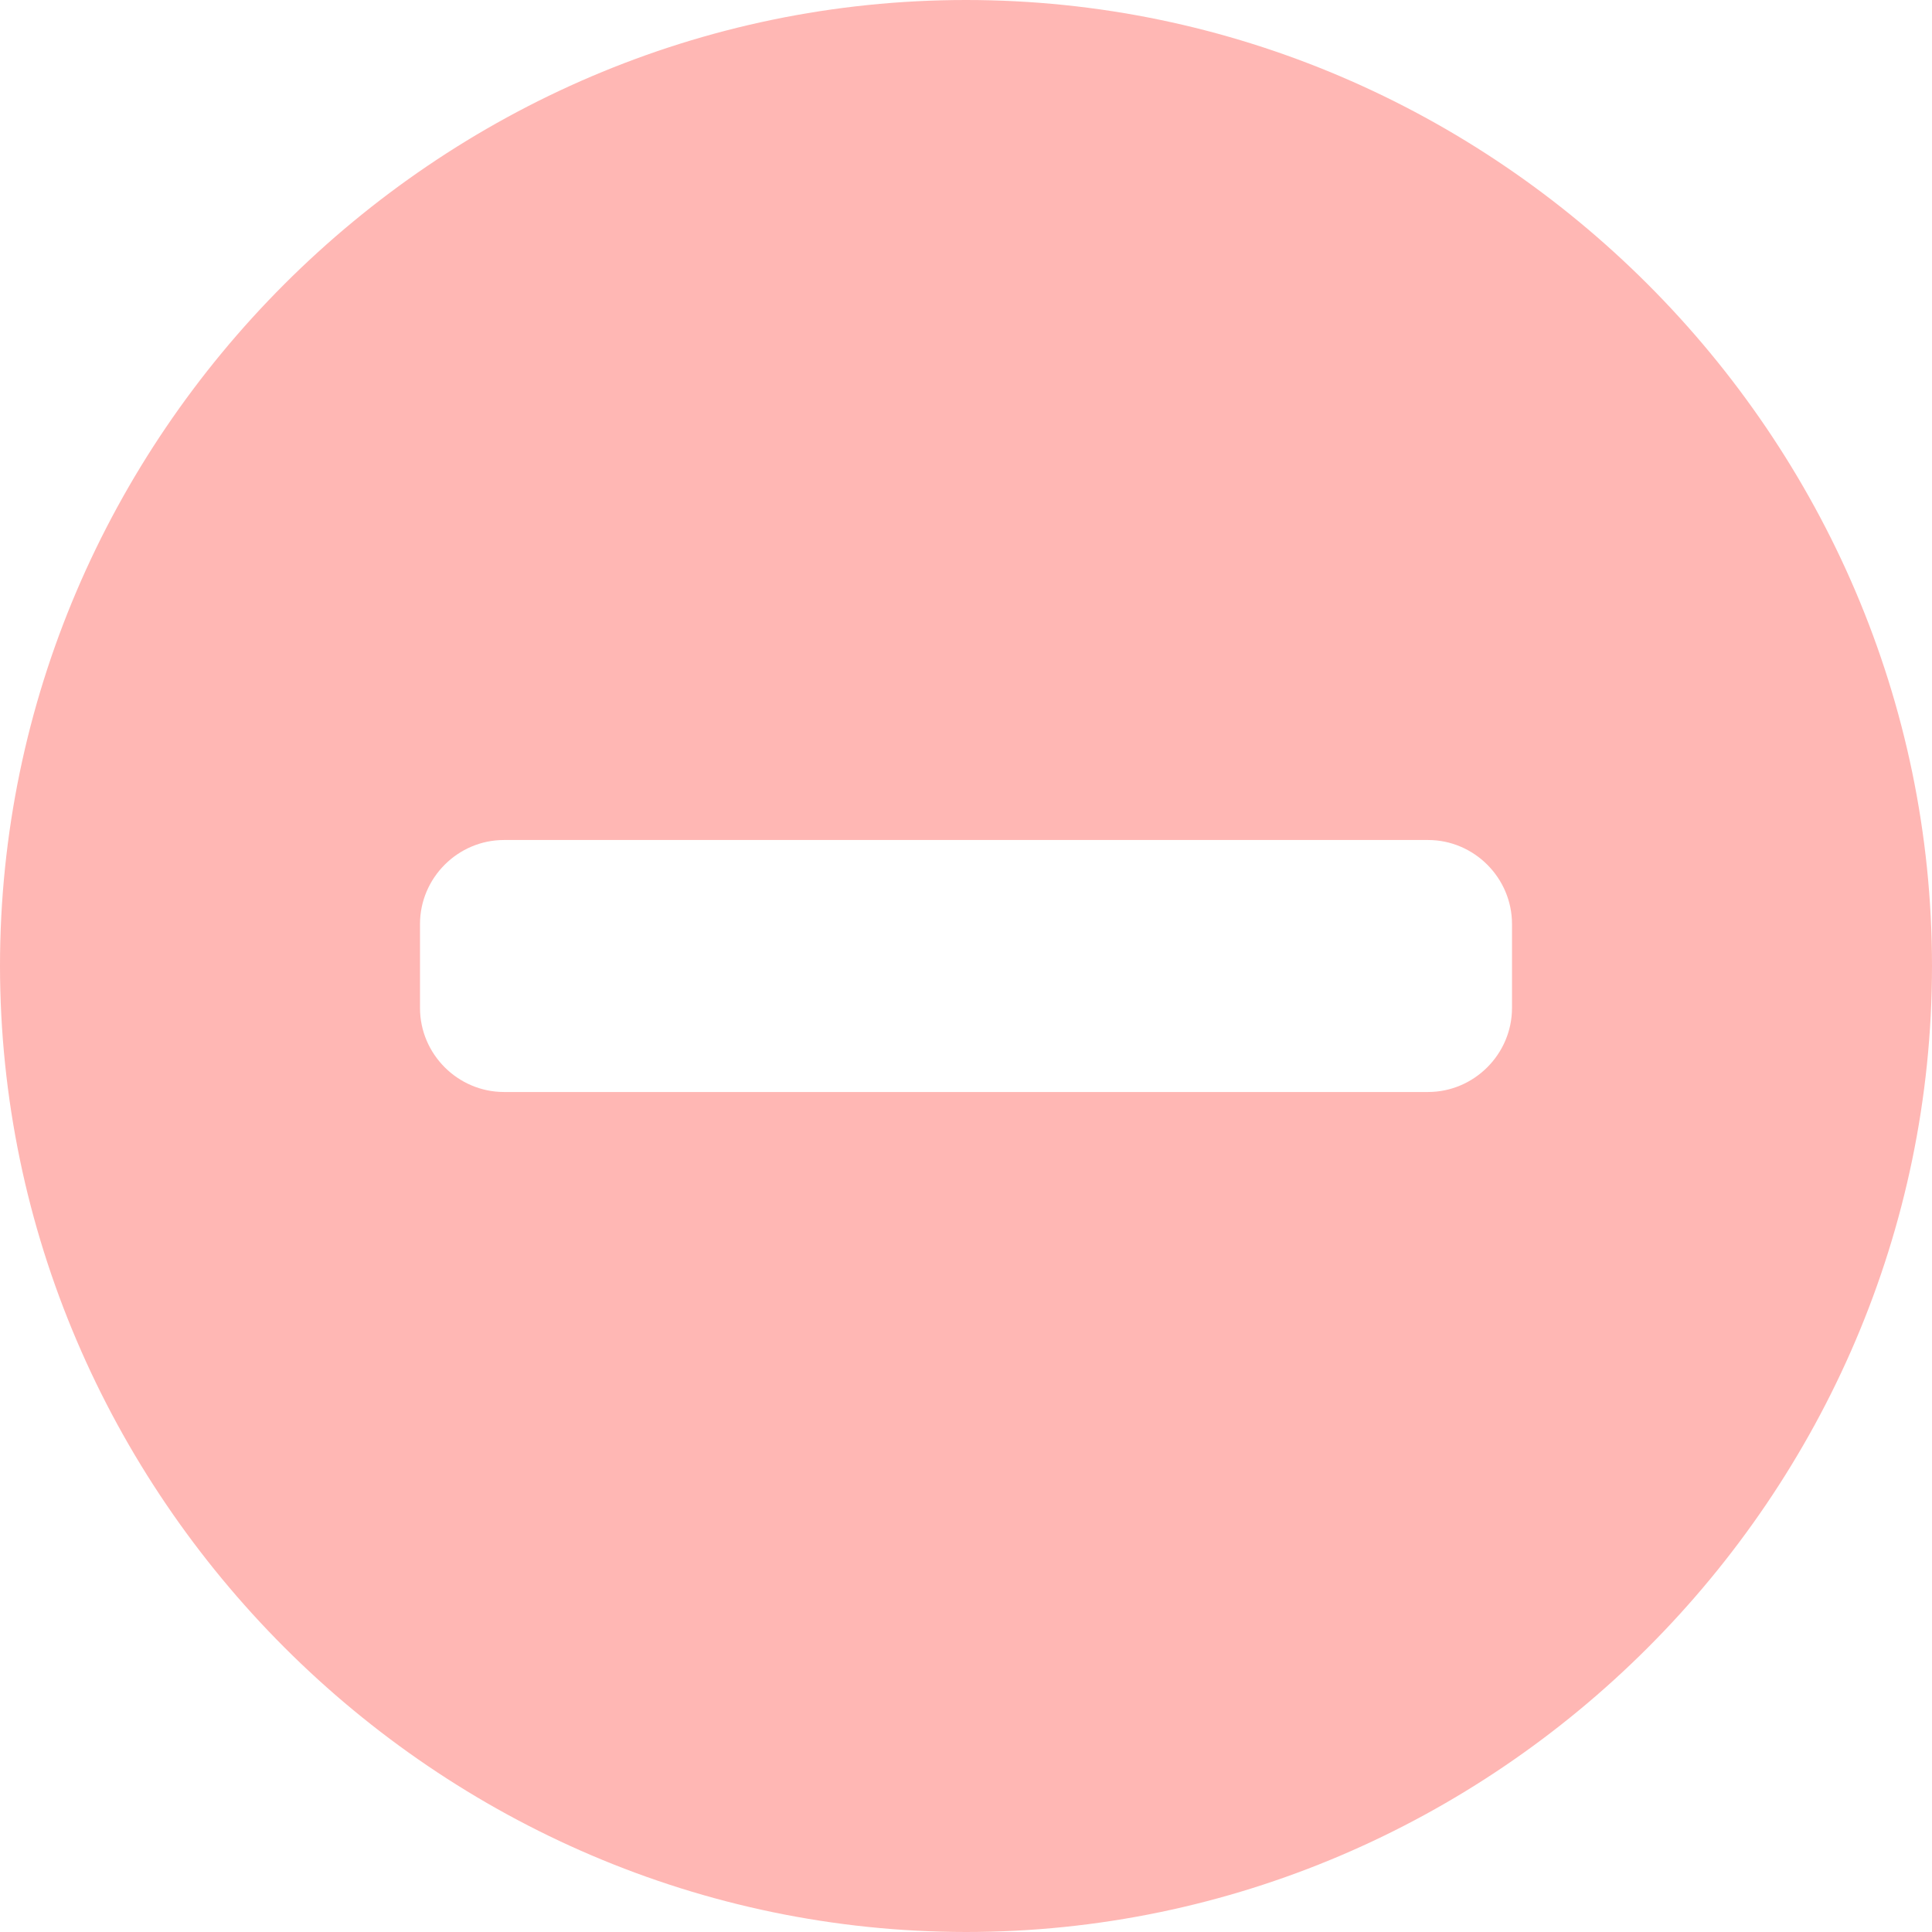
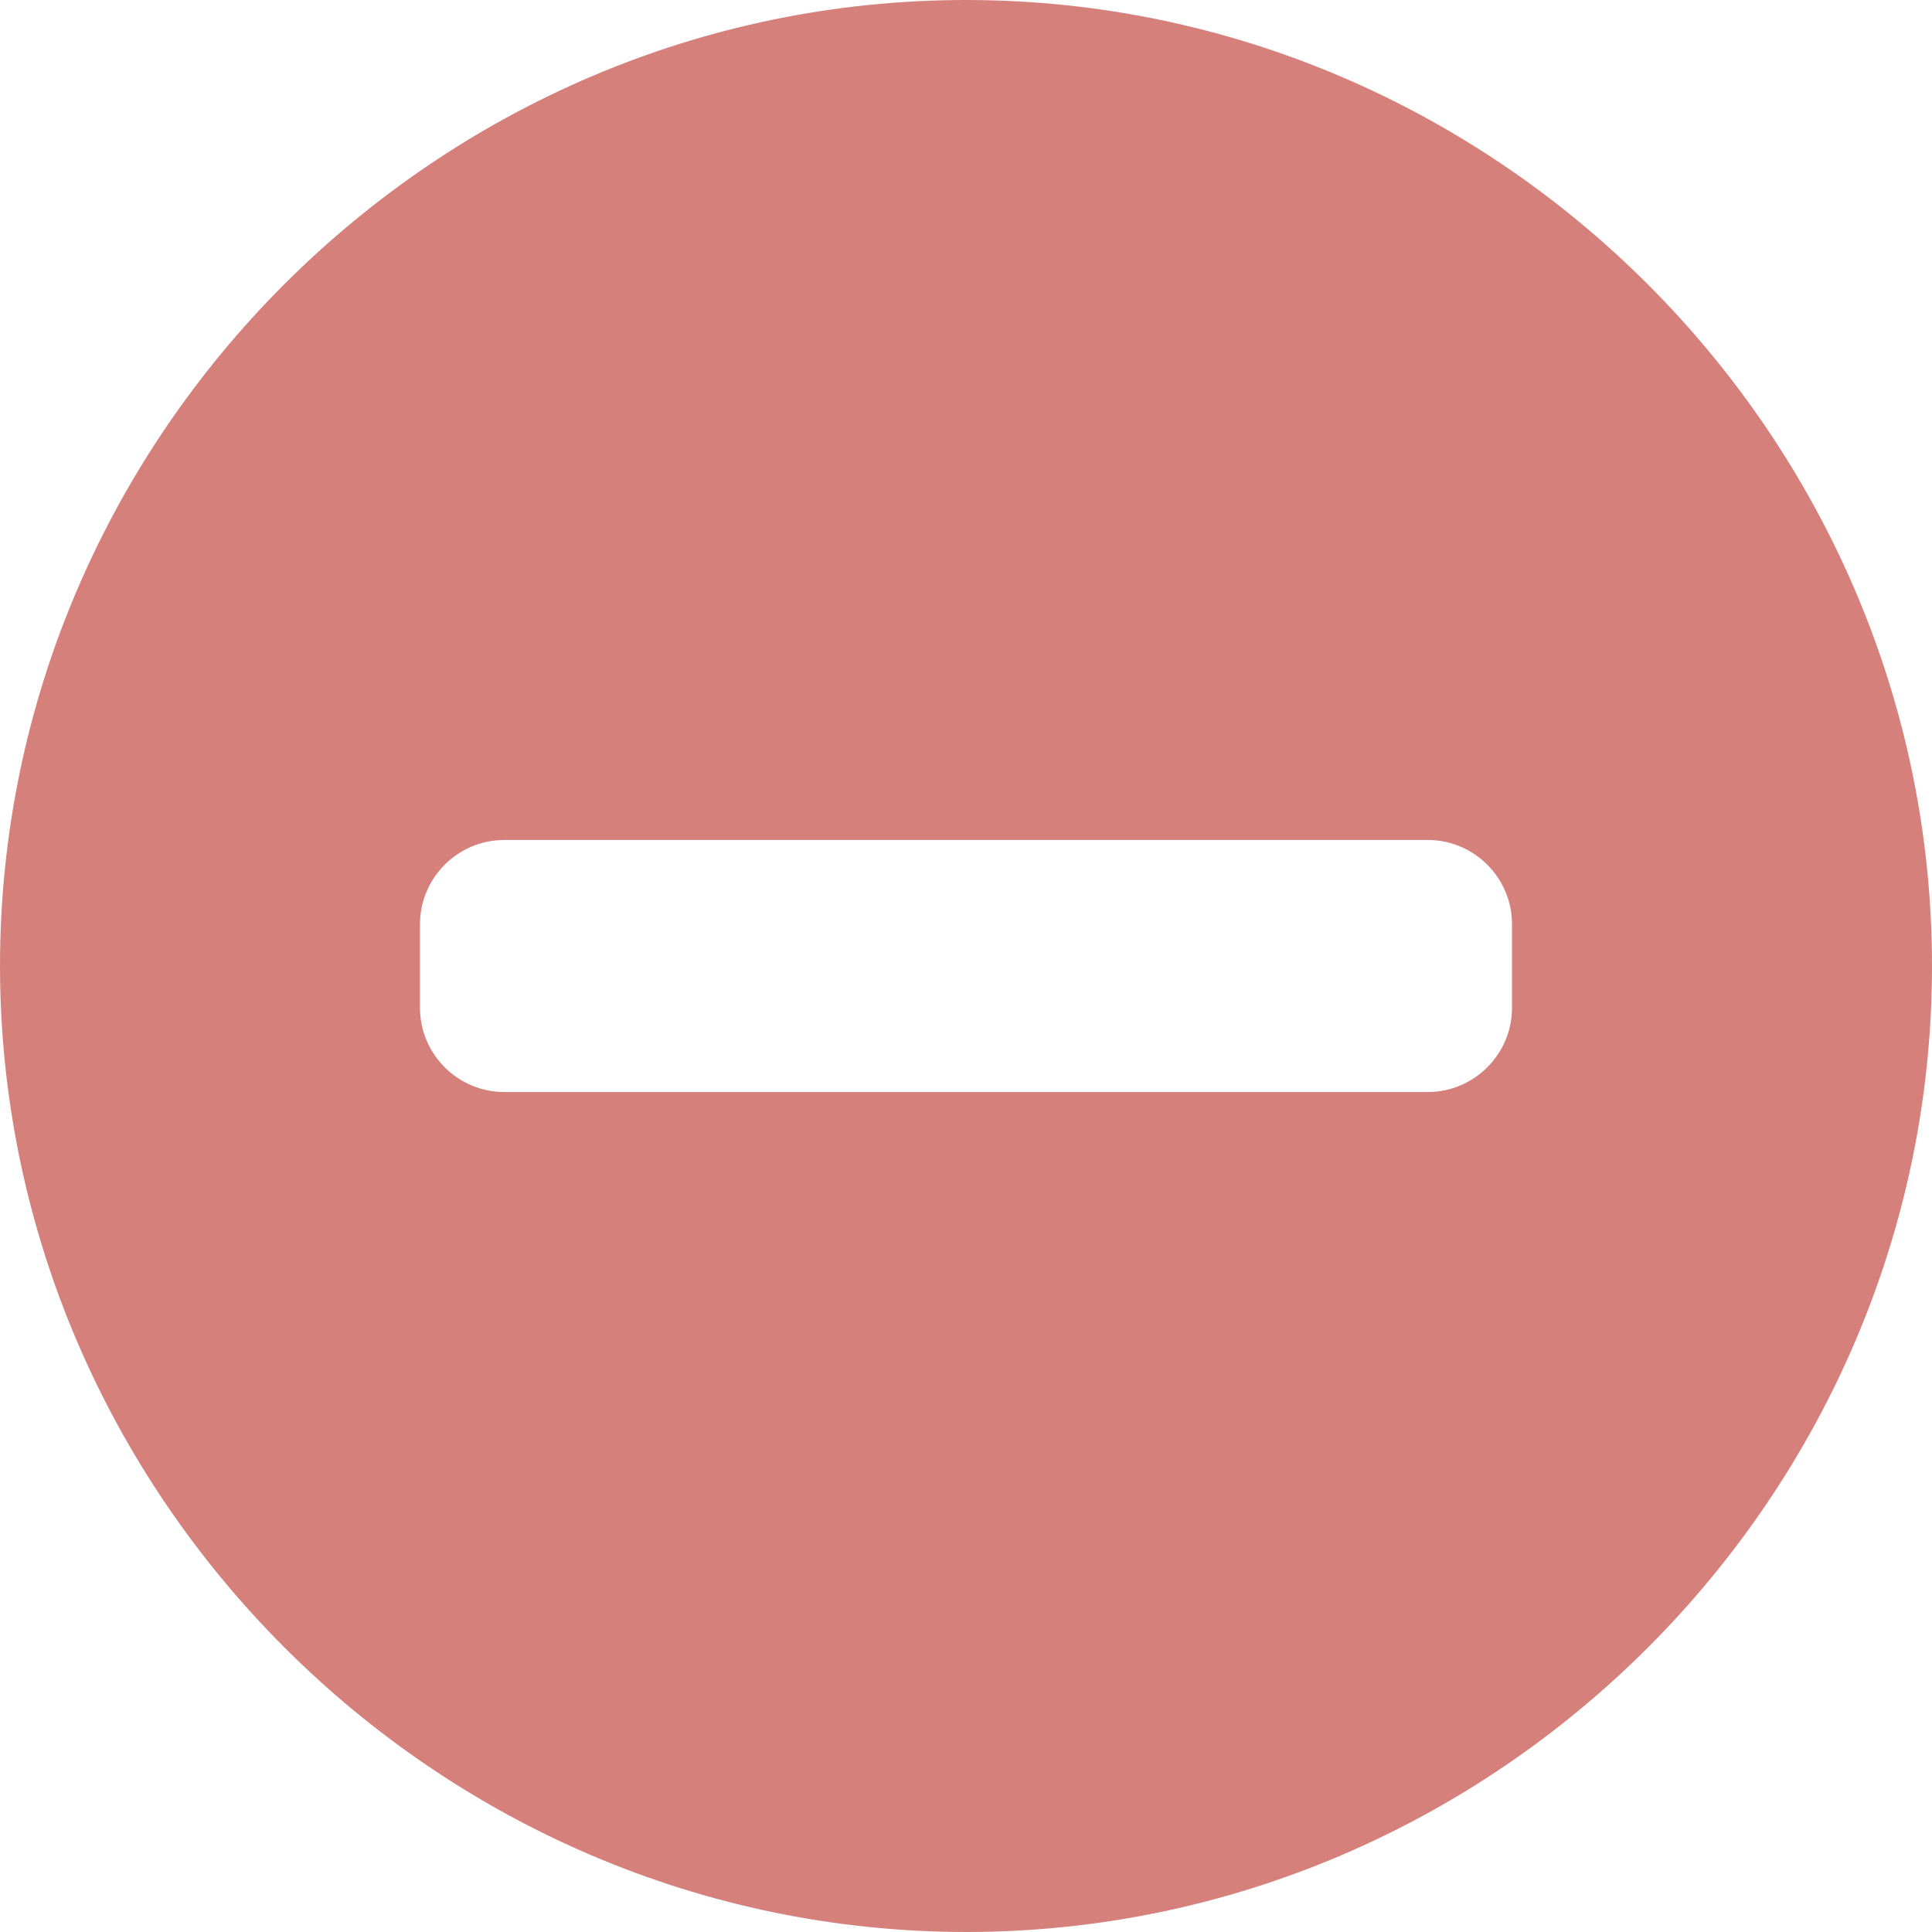
<svg xmlns="http://www.w3.org/2000/svg" width="64" height="64" viewBox="0 0 64 64" version="1.1" xml:space="preserve" style="fill-rule:evenodd;clip-rule:evenodd;stroke-linejoin:round;stroke-miterlimit:2;">
  <g transform="matrix(2.78261,0,0,2.78261,-1.3913,-1.3913)">
-     <path d="M12,23.5C18.309,23.5 23.5,18.309 23.5,12C23.5,5.691 18.309,0.5 12,0.5C5.691,0.5 0.5,5.691 0.5,12C0.505,18.307 5.693,23.495 12,23.5ZM5.5,11.5C5.5,10.951 5.951,10.5 6.5,10.5L17.5,10.5C18.049,10.5 18.5,10.951 18.5,11.5L18.5,12.5C18.5,13.049 18.049,13.5 17.5,13.5L6.5,13.5C5.951,13.5 5.5,13.049 5.5,12.5L5.5,11.5Z" style="fill:rgb(255,183,180);fill-rule:nonzero;" />
+     <path d="M12,23.5C18.309,23.5 23.5,18.309 23.5,12C23.5,5.691 18.309,0.5 12,0.5C5.691,0.5 0.5,5.691 0.5,12C0.505,18.307 5.693,23.495 12,23.5ZM5.5,11.5C5.5,10.951 5.951,10.5 6.5,10.5L17.5,10.5C18.049,10.5 18.5,10.951 18.5,11.5L18.5,12.5C18.5,13.049 18.049,13.5 17.5,13.5L6.5,13.5C5.951,13.5 5.5,13.049 5.5,12.5L5.5,11.5Z" style="fill:rgb(214,128,124);fill-rule:nonzero;" />
  </g>
</svg>
